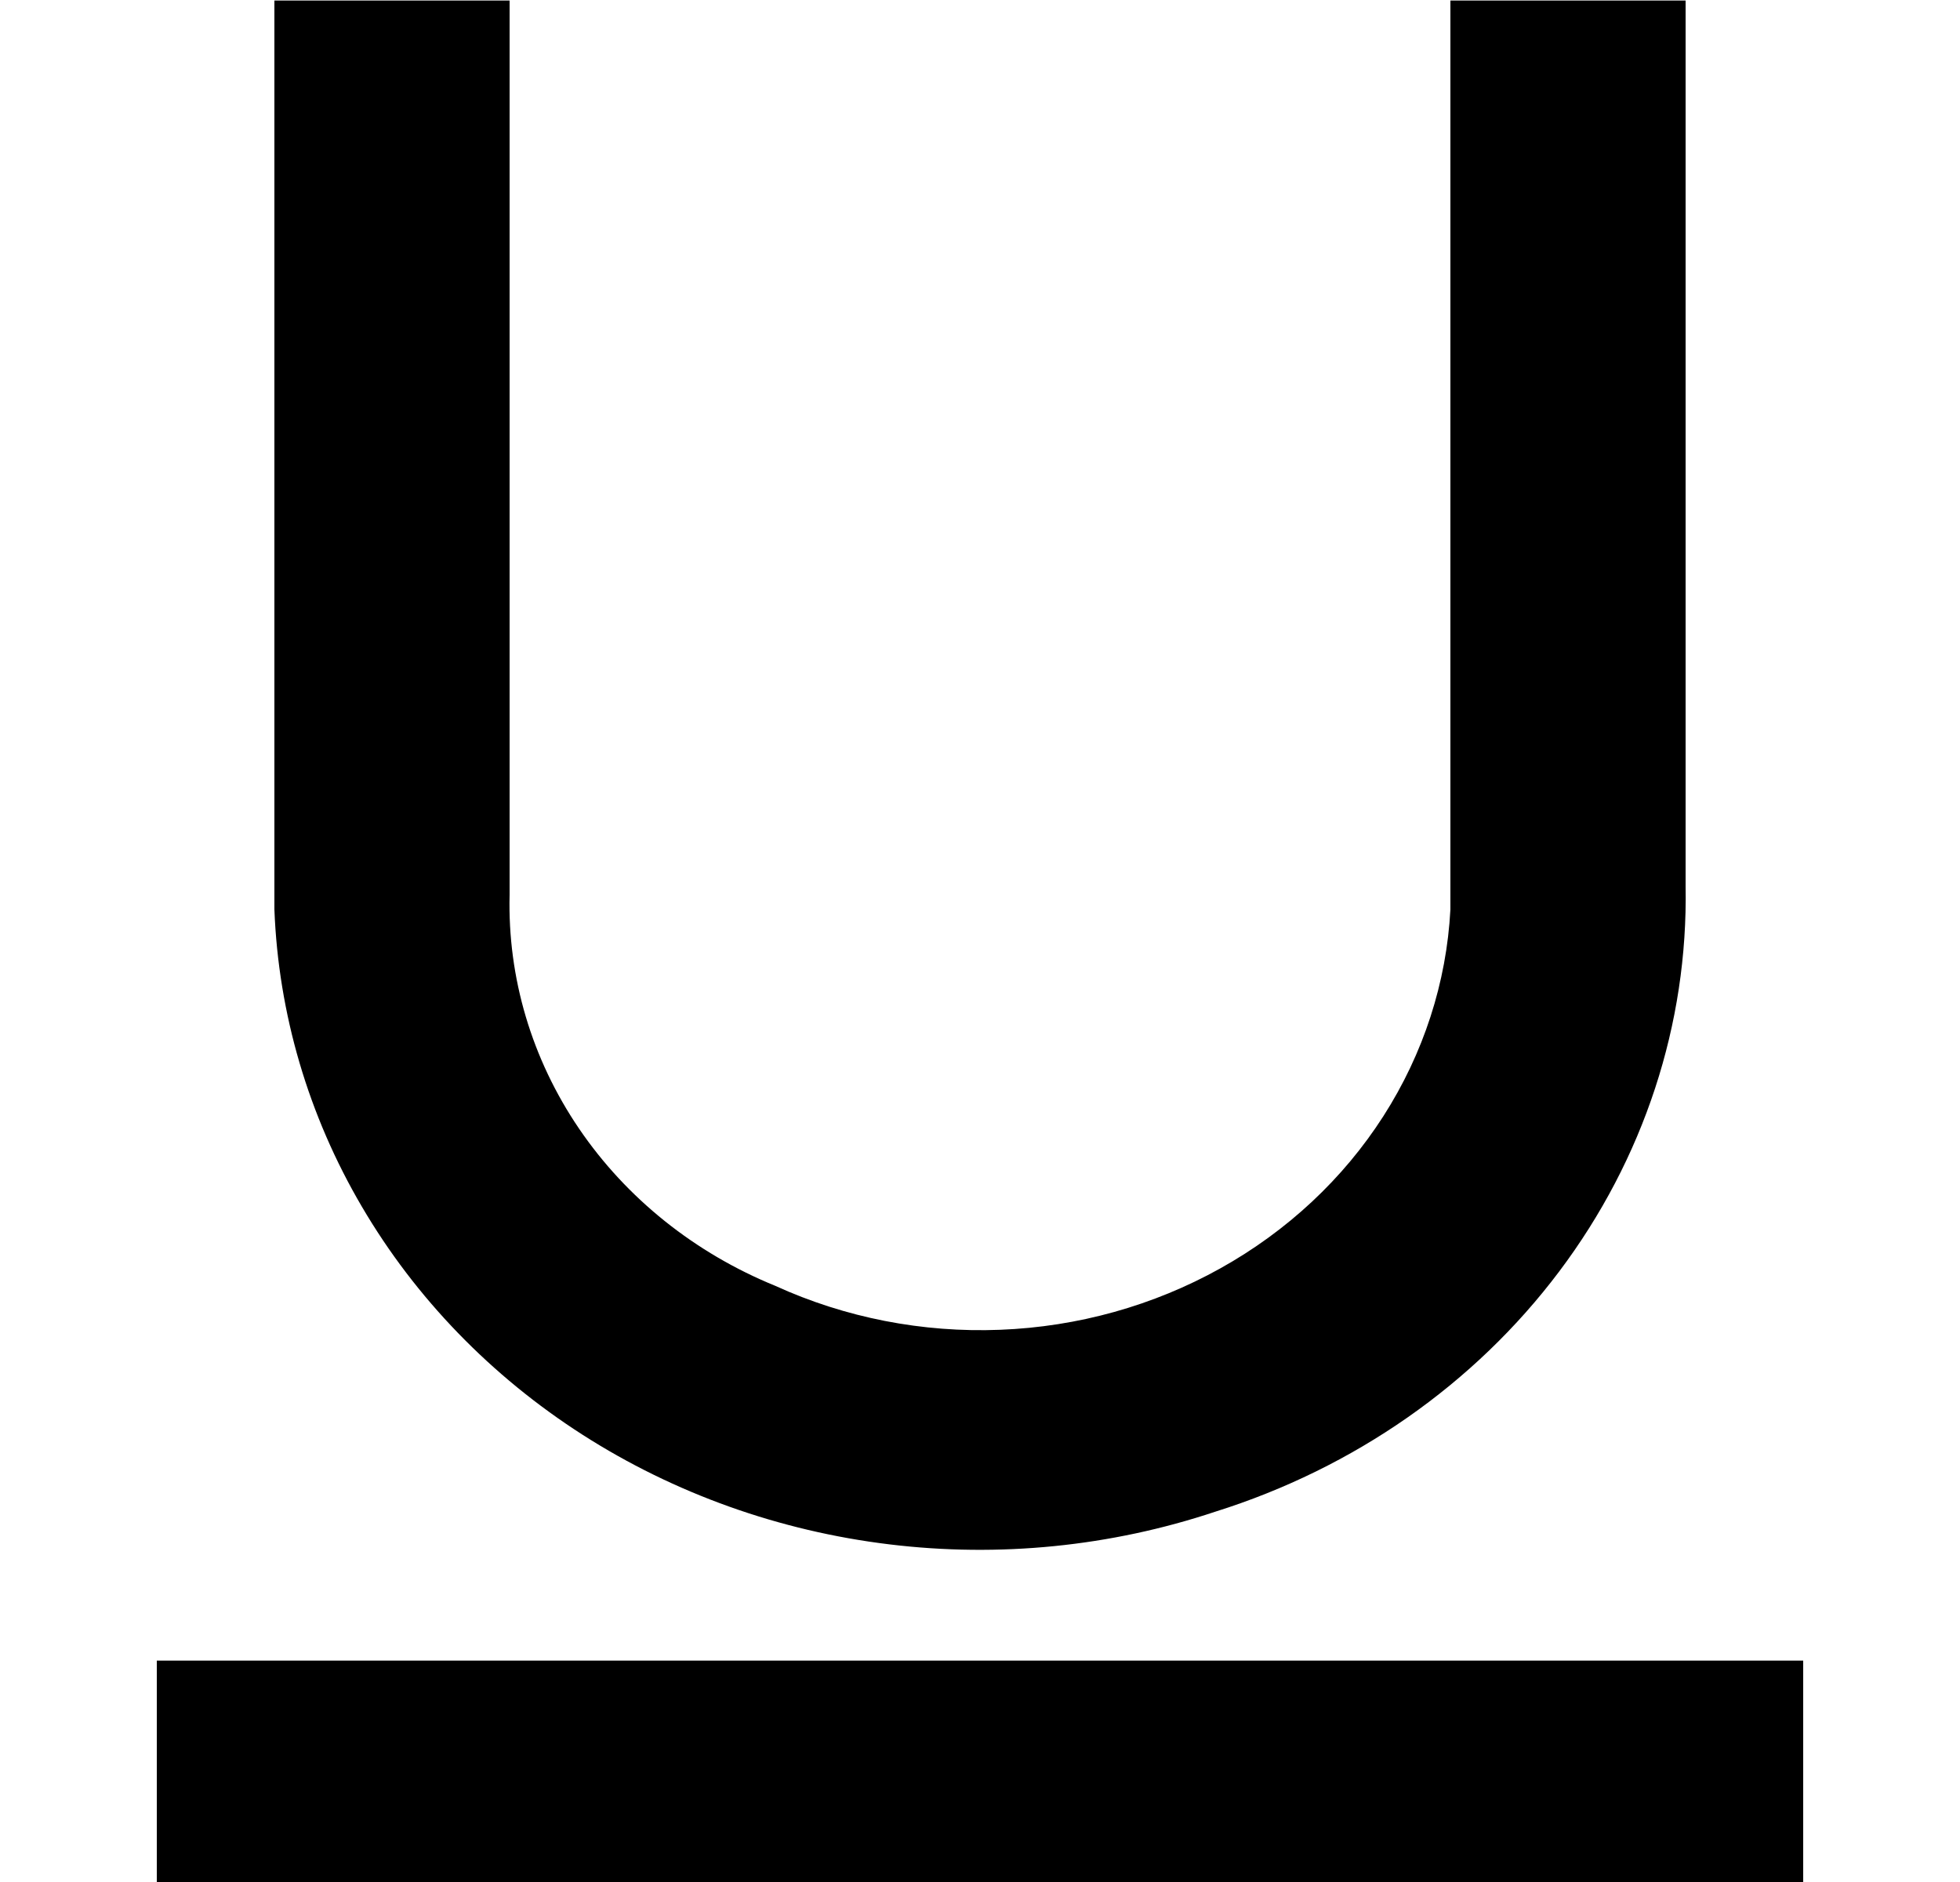
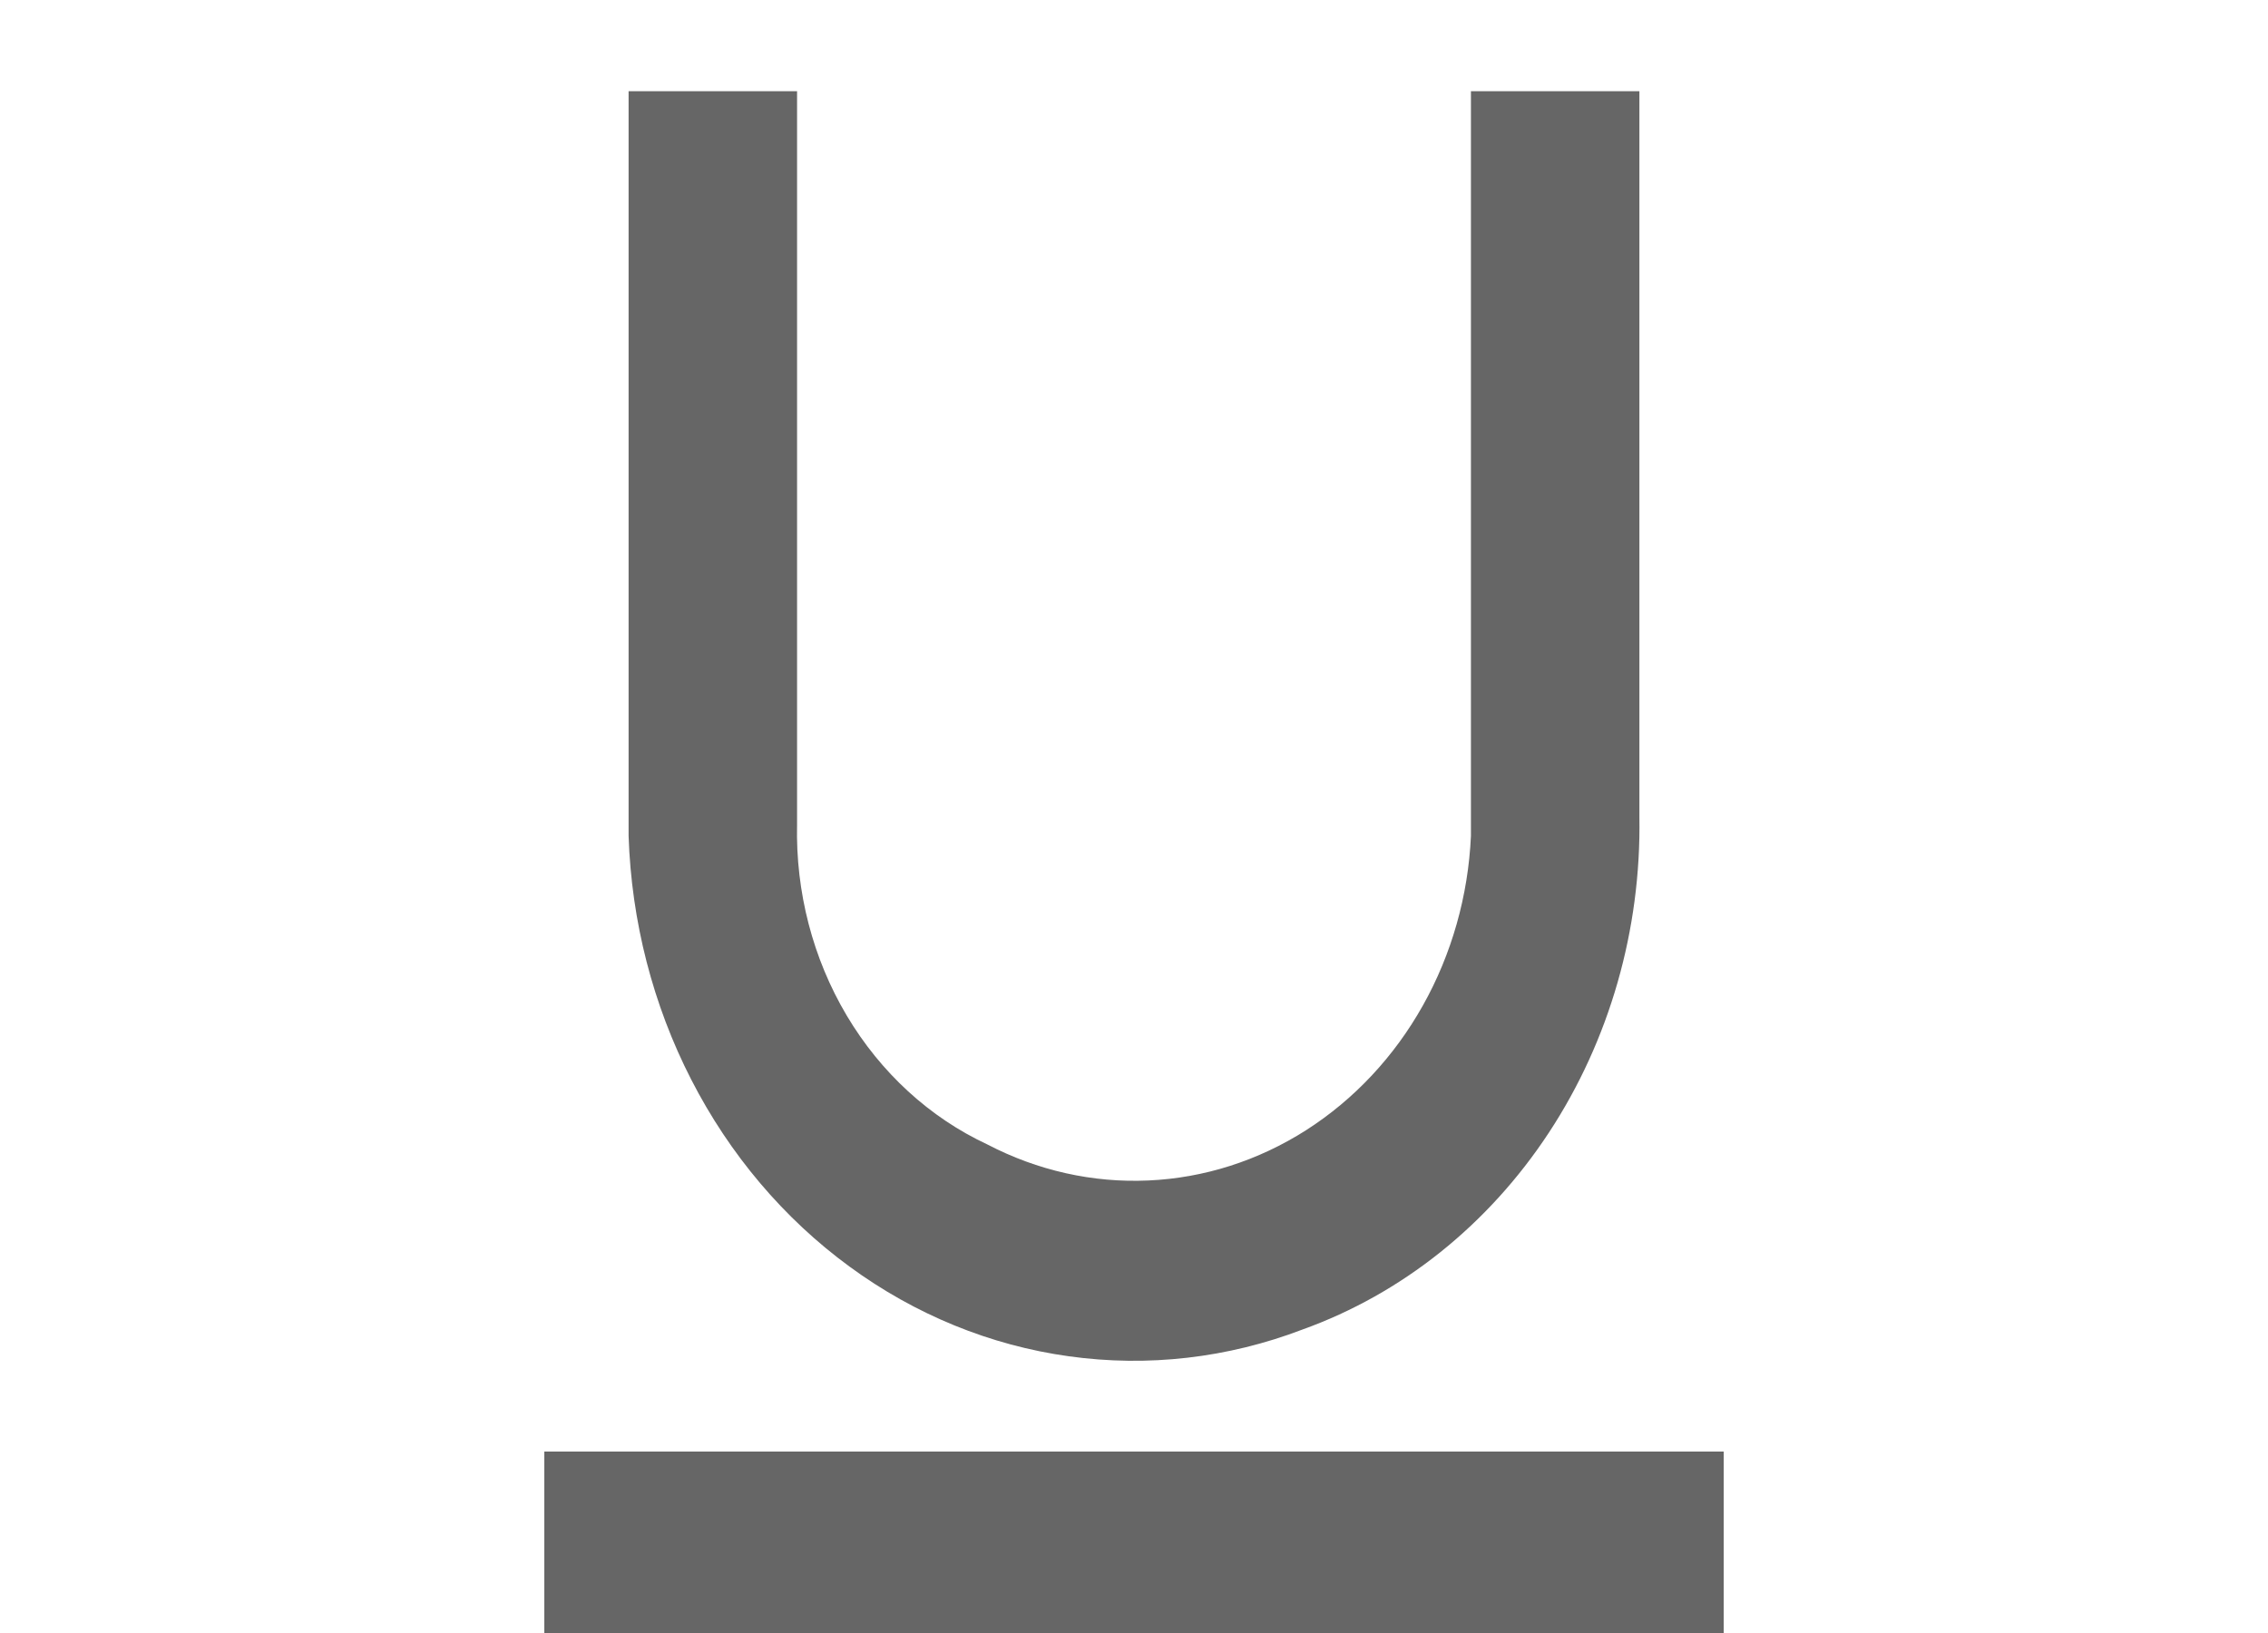
- <svg xmlns="http://www.w3.org/2000/svg" width="25" height="24" viewBox="0 0 25 24" fill="none">
-   <path d="M23 21.177V24H2V21.177H23ZM18.5 11.598C18.451 12.529 18.157 13.435 17.645 14.234C17.133 15.033 16.418 15.7 15.565 16.175C14.713 16.65 13.748 16.92 12.757 16.958C11.767 16.997 10.782 16.805 9.89 16.398C8.862 15.979 7.99 15.281 7.386 14.393C6.782 13.505 6.474 12.468 6.5 11.414V0.007H3.5V11.598C3.551 12.927 3.933 14.226 4.617 15.39C5.3 16.554 6.265 17.55 7.433 18.298C8.602 19.046 9.941 19.524 11.342 19.694C12.744 19.865 14.168 19.722 15.5 19.278C17.272 18.722 18.809 17.649 19.888 16.214C20.967 14.78 21.532 13.059 21.5 11.301V0.007H18.5V11.598ZM18.5 0H21.5H18.5ZM6.5 0H3.5H6.5Z" fill="black" />
+ <svg xmlns="http://www.w3.org/2000/svg" width="25" height="18" viewBox="0 0 25 18" fill="none">
+   <path d="M19 16V18H6V16H19ZM16.214 9.215C16.184 9.875 16.002 10.517 15.685 11.082C15.368 11.648 14.925 12.12 14.398 12.457C13.87 12.794 13.272 12.985 12.659 13.012C12.046 13.04 11.436 12.903 10.884 12.615C10.248 12.319 9.708 11.824 9.334 11.195C8.96 10.566 8.769 9.832 8.786 9.085V1.005H6.929V9.215C6.96 10.156 7.197 11.077 7.62 11.901C8.043 12.726 8.64 13.431 9.364 13.961C10.087 14.491 10.916 14.83 11.783 14.95C12.651 15.071 13.533 14.97 14.357 14.655C15.454 14.261 16.405 13.501 17.073 12.485C17.741 11.469 18.091 10.25 18.071 9.005V1.005H16.214V9.215ZM16.214 1H18.071H16.214ZM8.786 1H6.929H8.786Z" fill="#666666" />
</svg>
